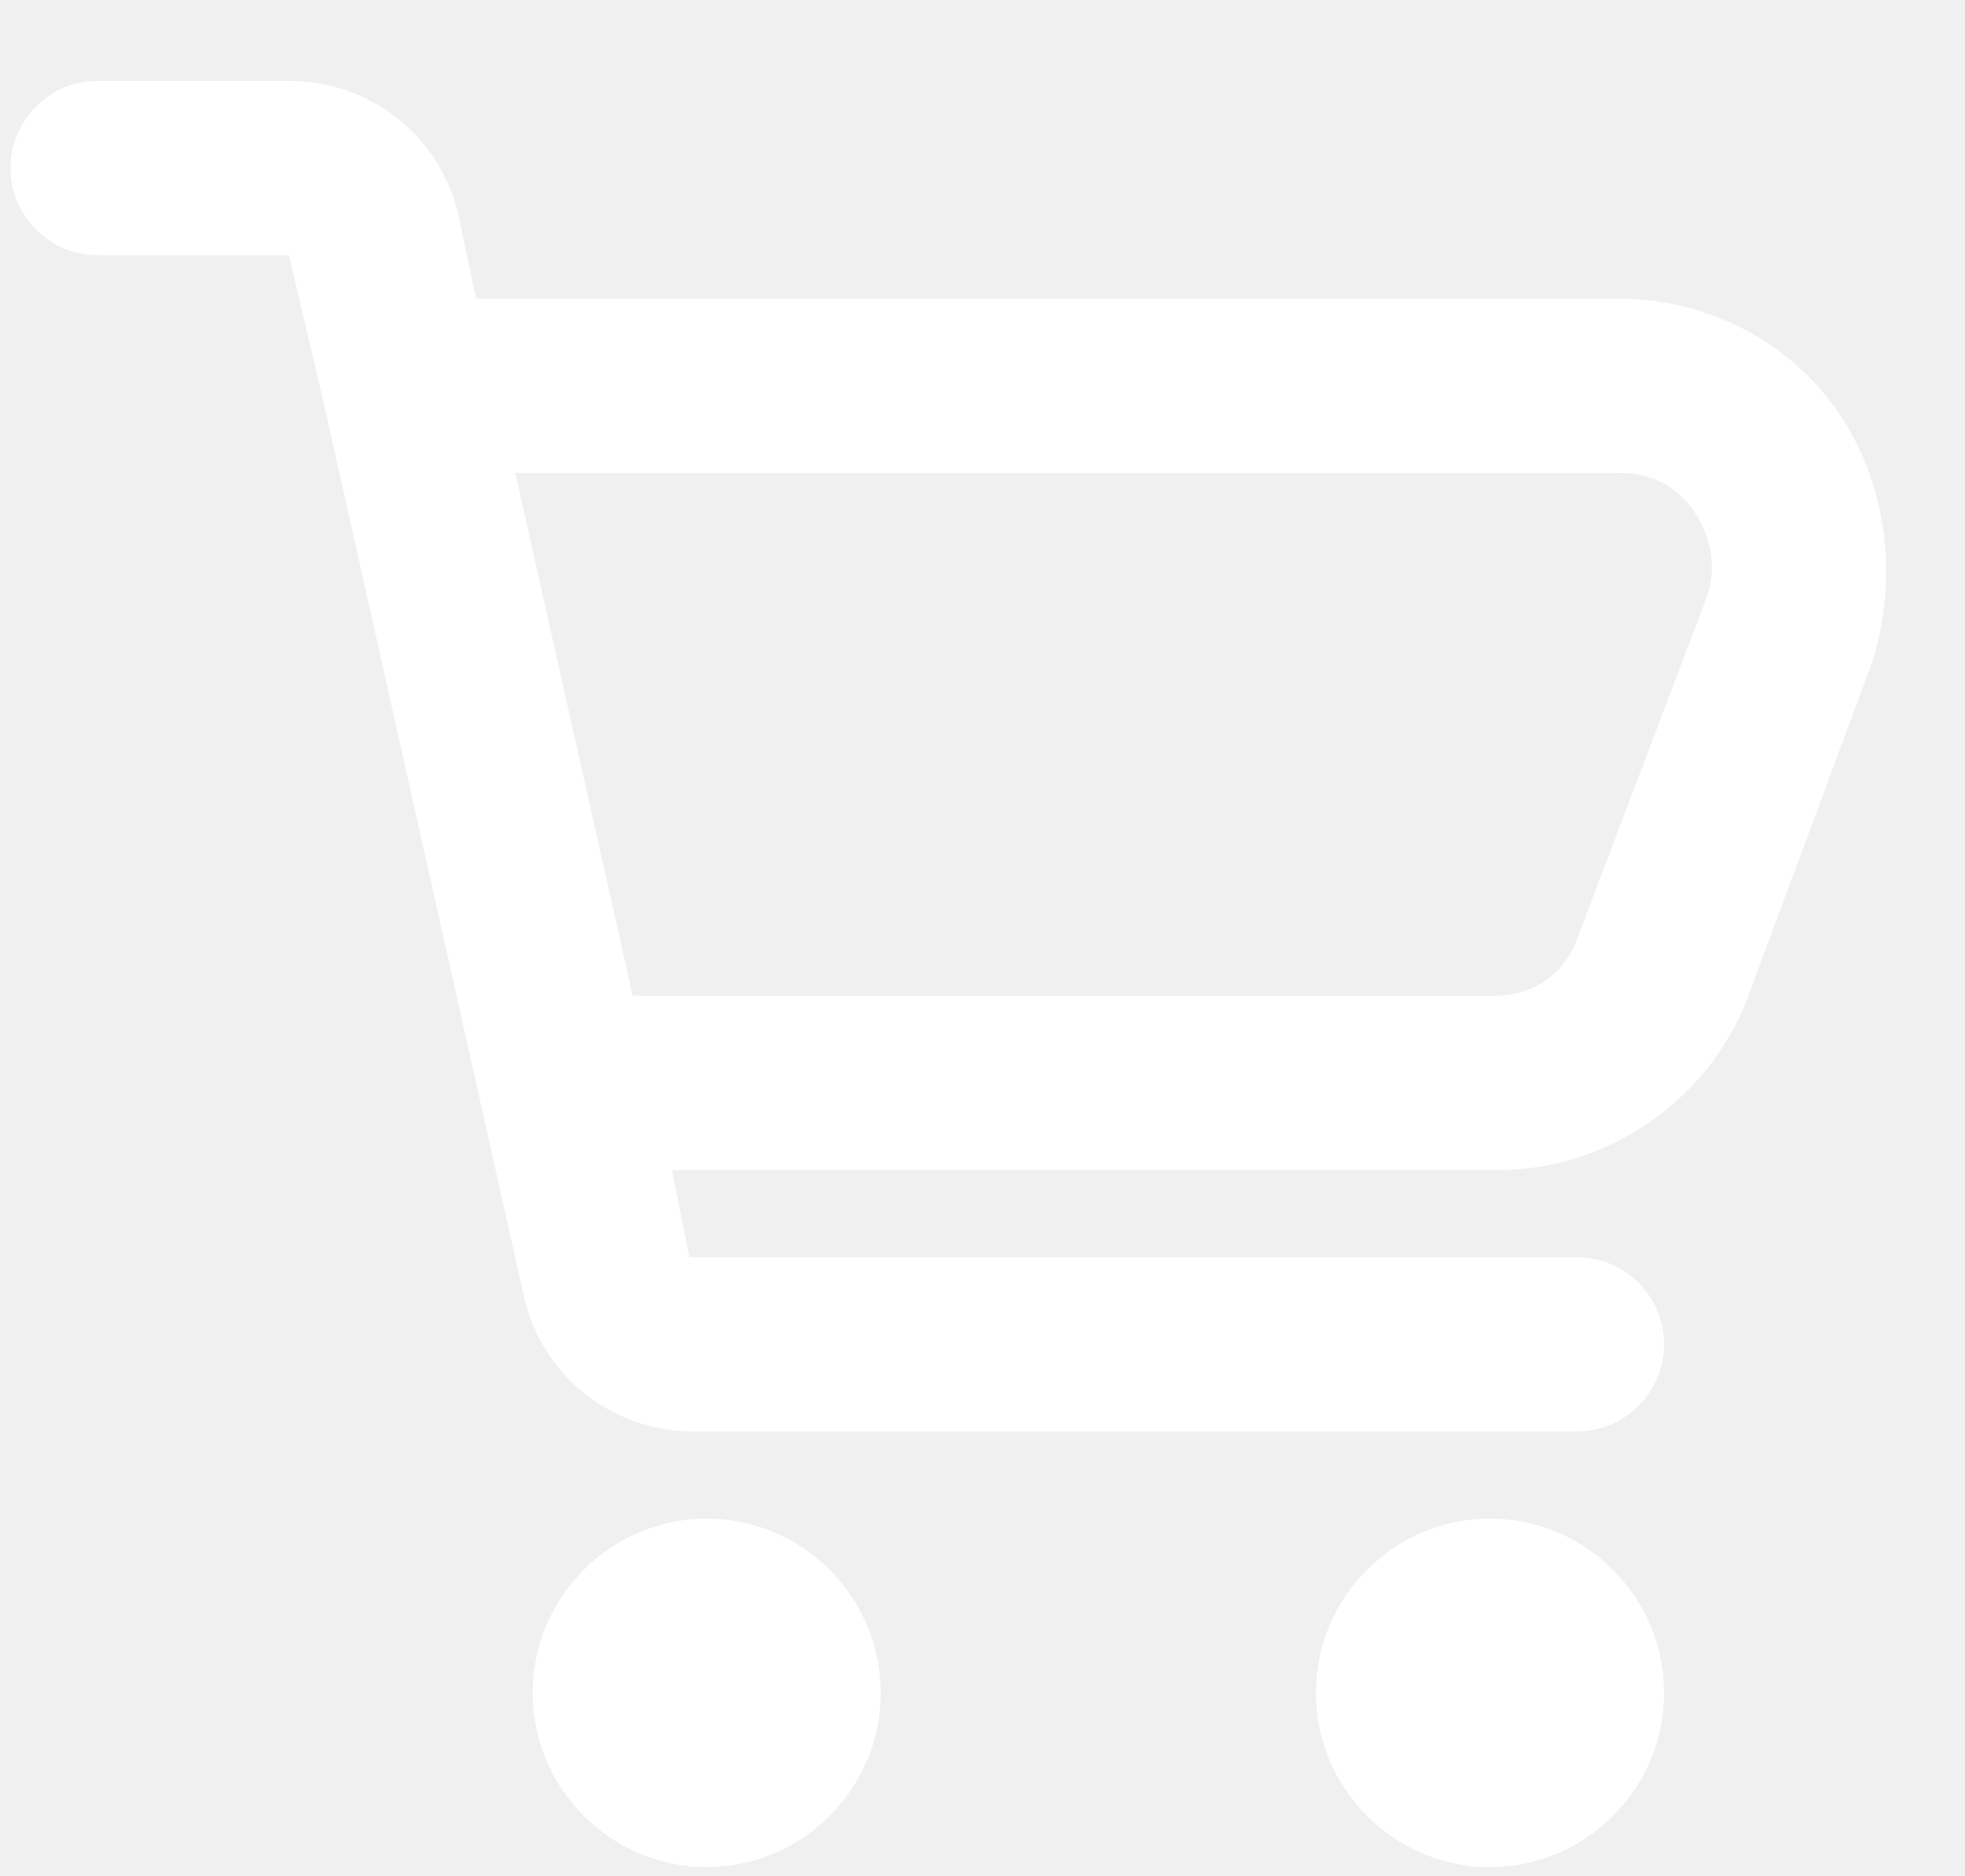
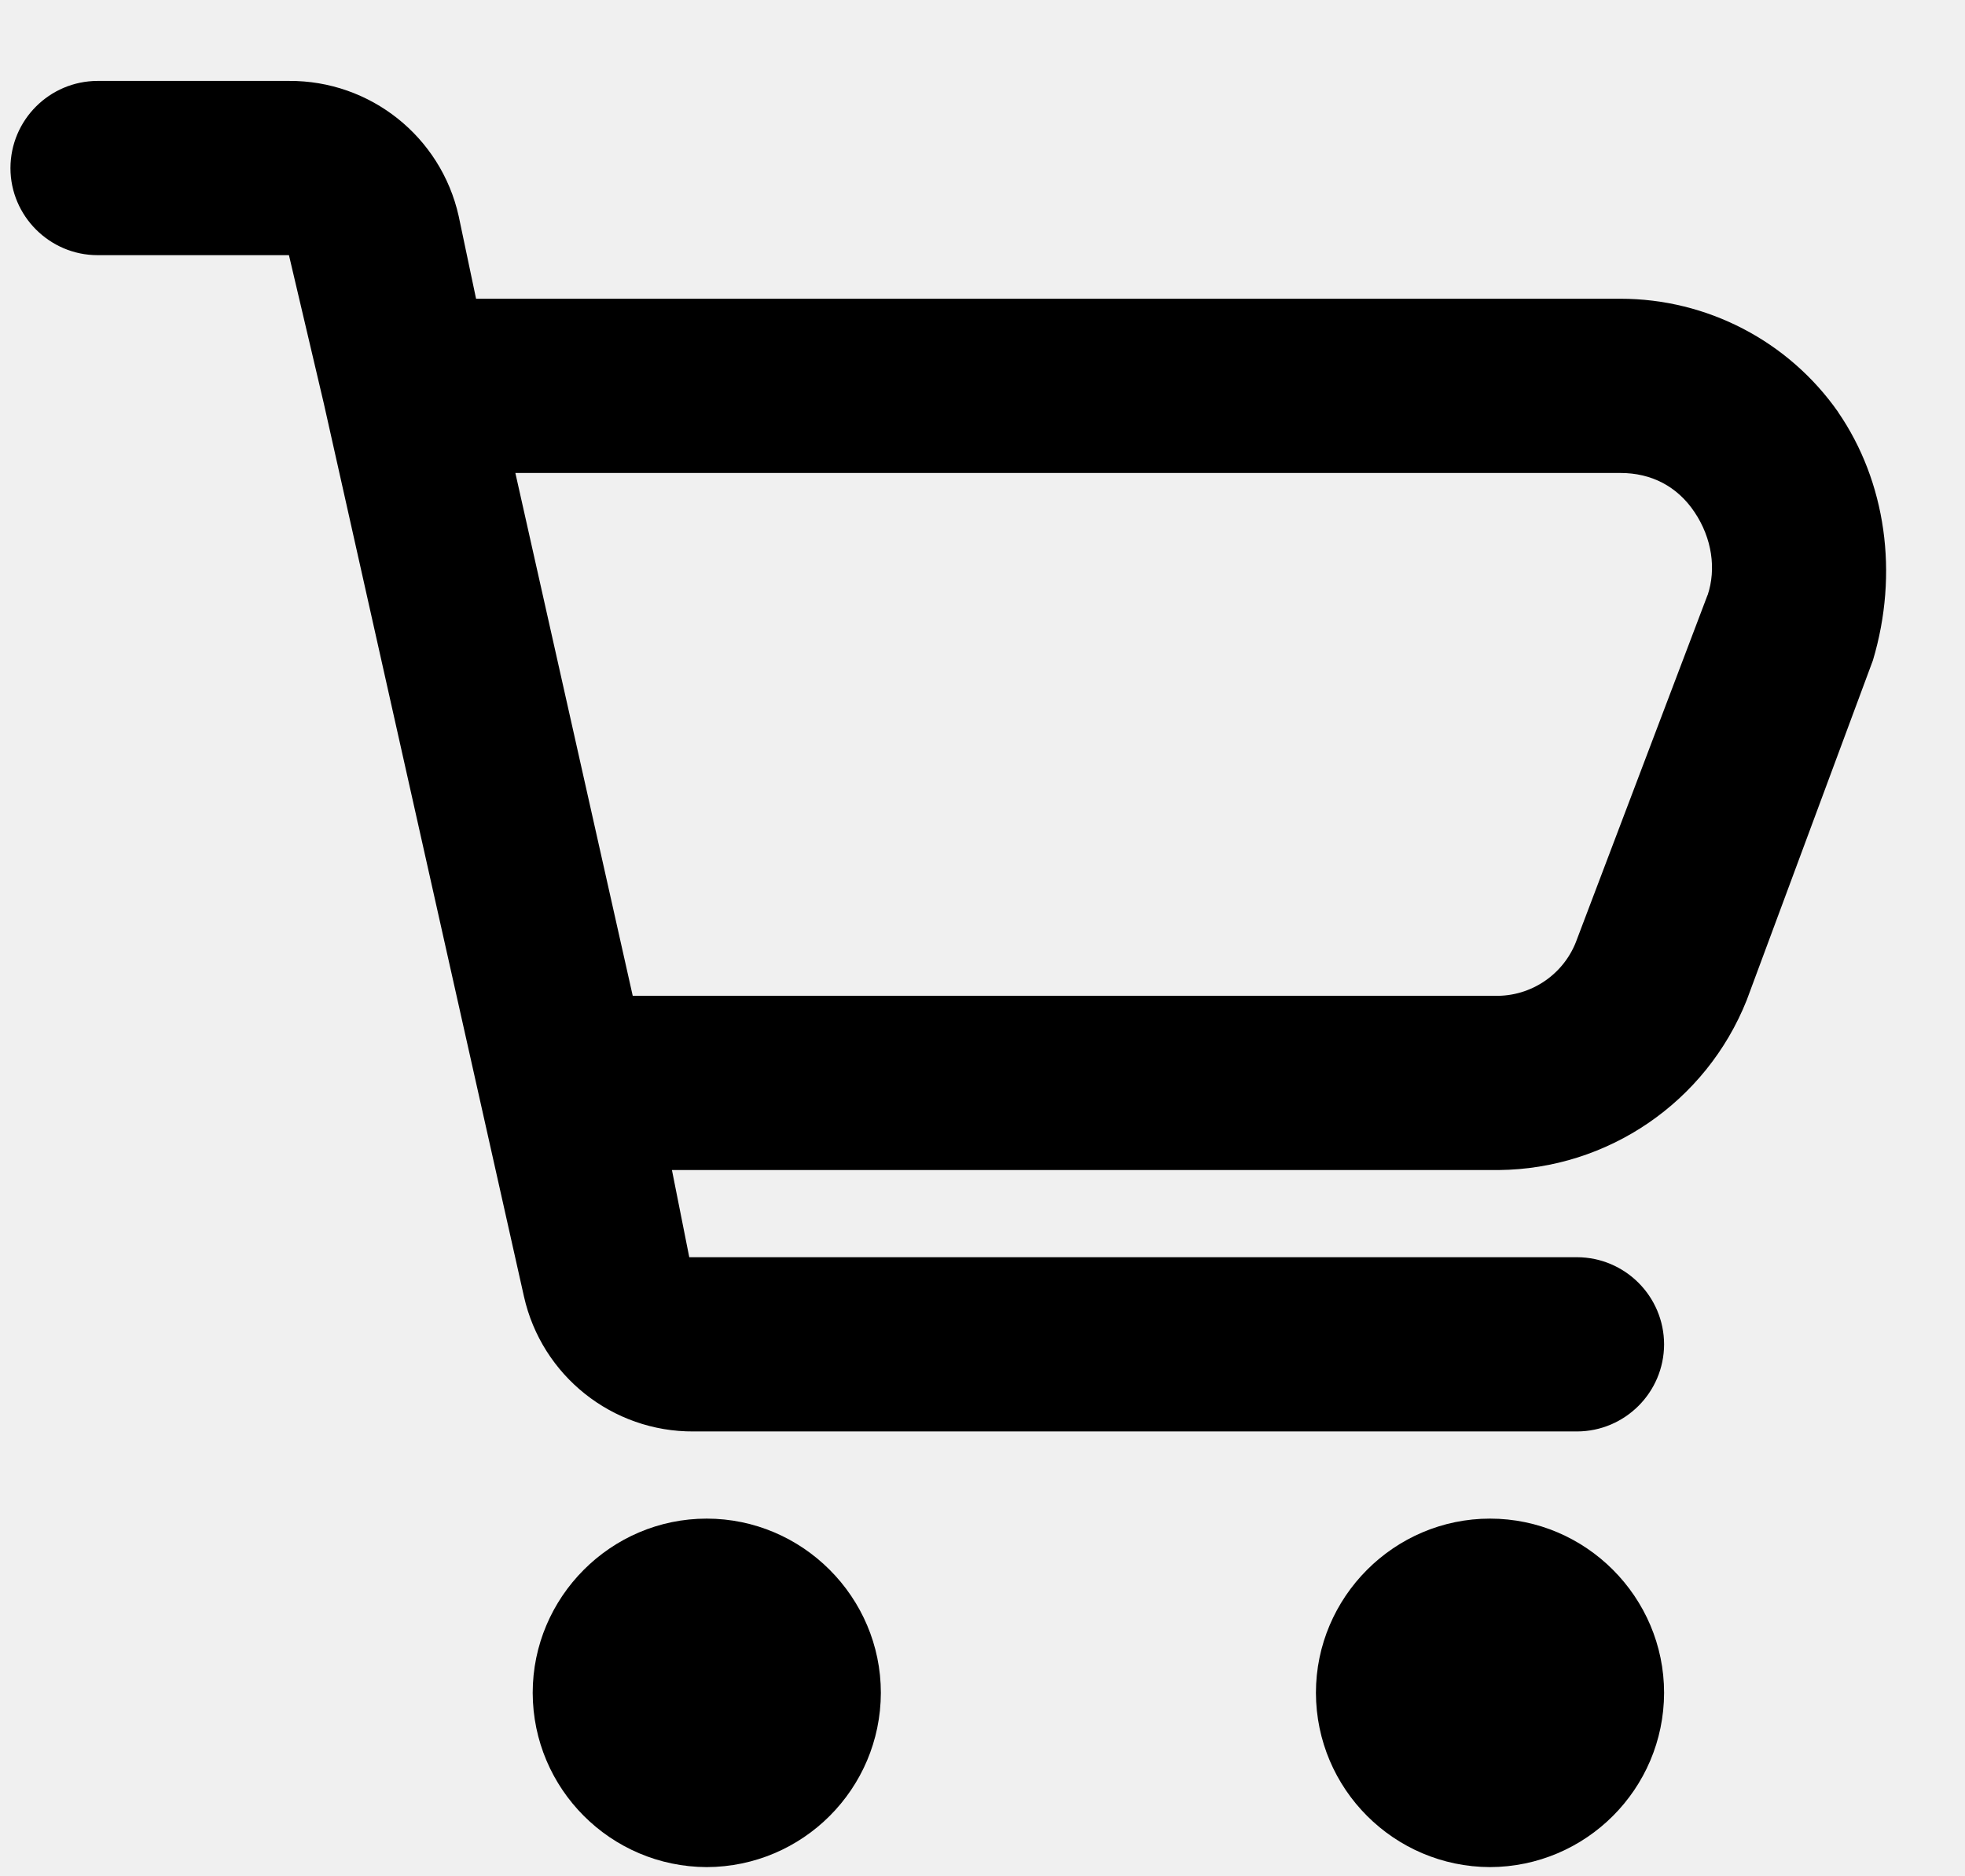
- <svg xmlns="http://www.w3.org/2000/svg" width="22px" height="21px" viewBox="0 0 22 21" version="1.1">
-   <g id="Page-2" stroke="none" stroke-width="1" fill="none" fill-rule="evenodd">
-     <g id="图标" transform="translate(-1092, -642)" fill="#FFFFFF" fill-rule="nonzero">
-       <g id="jicaiActive" transform="translate(1092, 642)">
-         <path d="M20.579,4.614 C20.044,3.833 19.118,3.345 18.143,3.345 L5.33,3.345 L5.135,2.418 C4.94,1.54 4.161,0.906 3.235,0.906 L1.092,0.906 C0.556,0.906 0.117,1.345 0.117,1.882 C0.117,2.418 0.556,2.857 1.092,2.857 L3.235,2.857 L3.625,4.516 L5.866,14.516 C6.061,15.394 6.84,16.028 7.766,16.028 L17.656,16.028 C18.192,16.028 18.631,15.589 18.631,15.053 C18.631,14.516 18.192,14.077 17.656,14.077 L7.717,14.077 L7.523,13.101 L16.779,13.101 C17.997,13.101 19.118,12.321 19.556,11.199 L20.969,7.394 C21.261,6.418 21.115,5.394 20.579,4.614 L20.579,4.614 Z M19.118,6.662 L17.656,10.516 C17.51,10.906 17.169,11.15 16.731,11.15 L7.084,11.15 L5.769,5.296 L18.143,5.296 C18.484,5.296 18.777,5.443 18.972,5.736 C19.167,6.028 19.215,6.37 19.118,6.662 Z M7.912,20.906 C6.84,20.906 5.964,20.028 5.964,18.955 C5.964,17.882 6.84,17.004 7.912,17.004 C8.984,17.004 9.861,17.882 9.861,18.955 C9.861,20.028 8.984,20.906 7.912,20.906 Z M16.682,20.906 C15.61,20.906 14.733,20.028 14.733,18.955 C14.733,17.882 15.61,17.004 16.682,17.004 C17.754,17.004 18.631,17.882 18.631,18.955 C18.631,20.028 17.754,20.906 16.682,20.906 Z" id="Shape" />
-       </g>
-     </g>
-   </g>
+ <svg xmlns="http://www.w3.org/2000/svg" width="22" height="21">
+   <path d="M20.58 4.614a2.977 2.977 0 00-2.437-1.269H5.33l-.195-.927a1.935 1.935 0 00-1.9-1.512H1.092a.978.978 0 00-.975.976c0 .536.439.975.975.975h2.143l.39 1.659 2.241 10a1.935 1.935 0 001.9 1.512h9.89a.978.978 0 00.975-.975.978.978 0 00-.975-.976H7.717l-.194-.976h9.256a3.02 3.02 0 002.777-1.902l1.413-3.805c.292-.976.146-2-.39-2.78zm-1.462 2.048l-1.462 3.854a.953.953 0 01-.925.634H7.084L5.77 5.296h12.374c.341 0 .634.147.829.44.195.292.243.634.146.926zM7.912 20.906a1.956 1.956 0 01-1.948-1.951c0-1.073.876-1.951 1.948-1.951s1.95.878 1.95 1.951a1.956 1.956 0 01-1.95 1.951zm8.77 0a1.956 1.956 0 01-1.949-1.951c0-1.073.877-1.951 1.949-1.951s1.949.878 1.949 1.951a1.956 1.956 0 01-1.95 1.951z" />
</svg>
